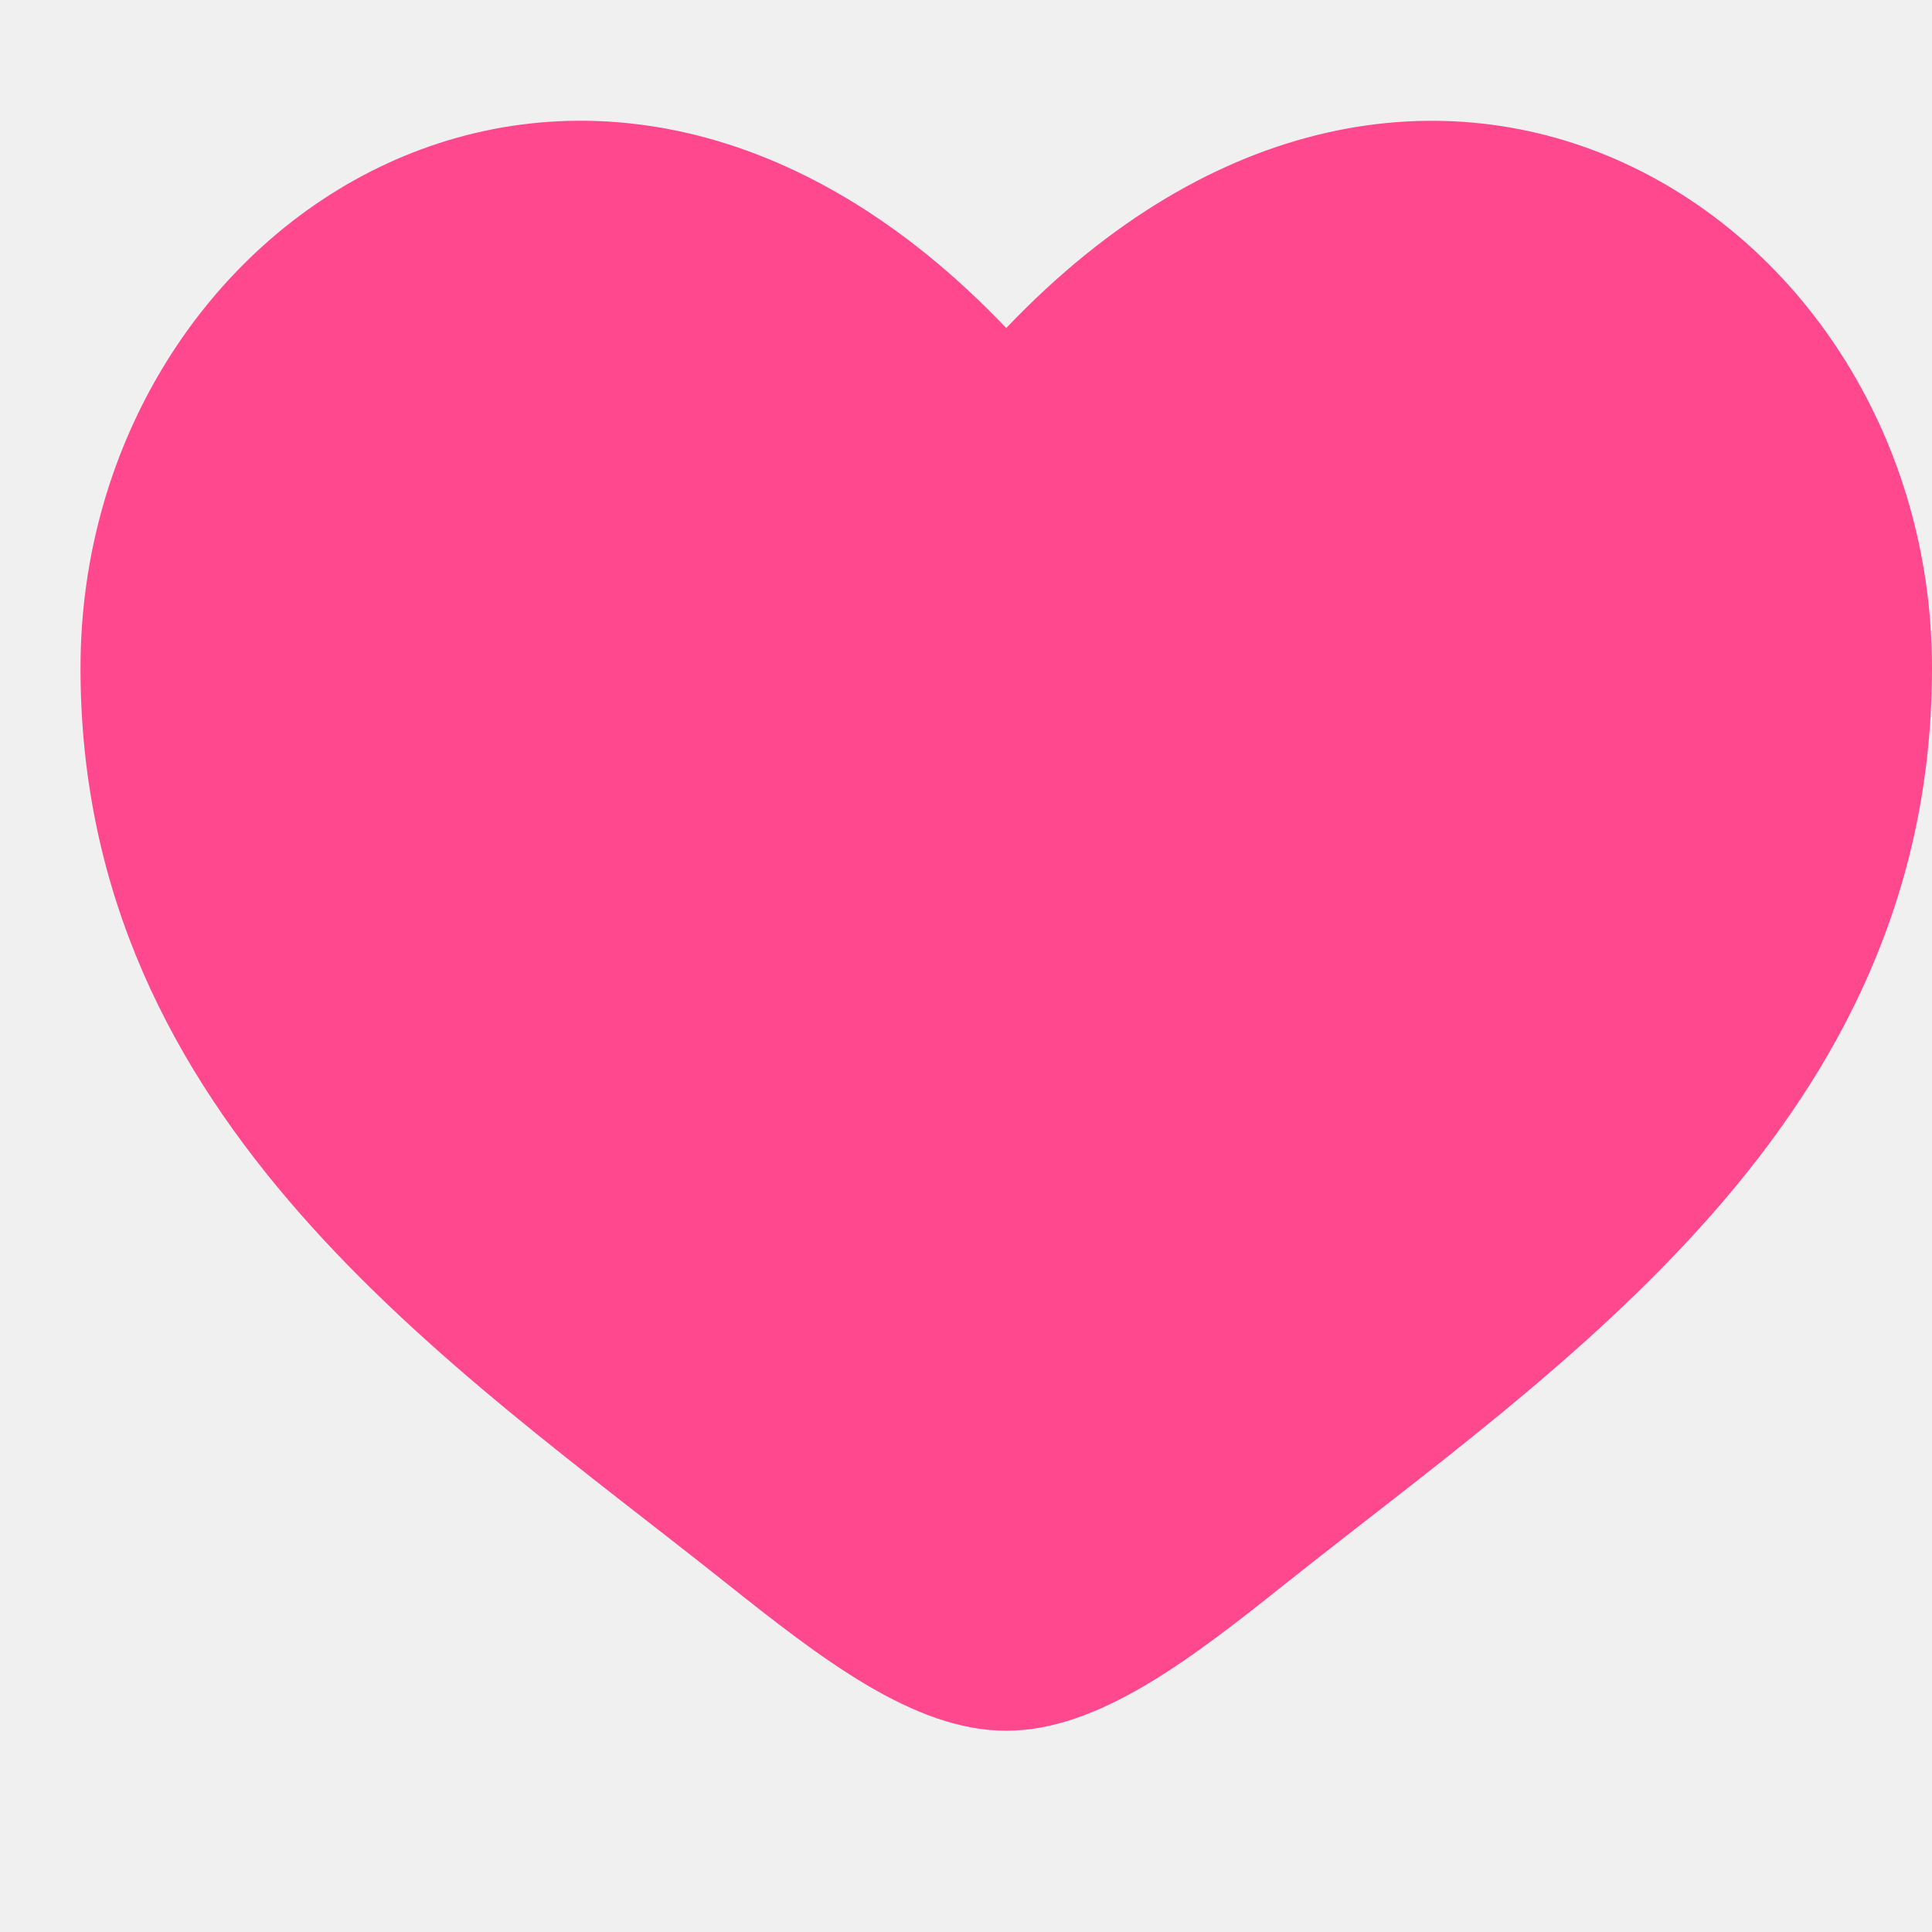
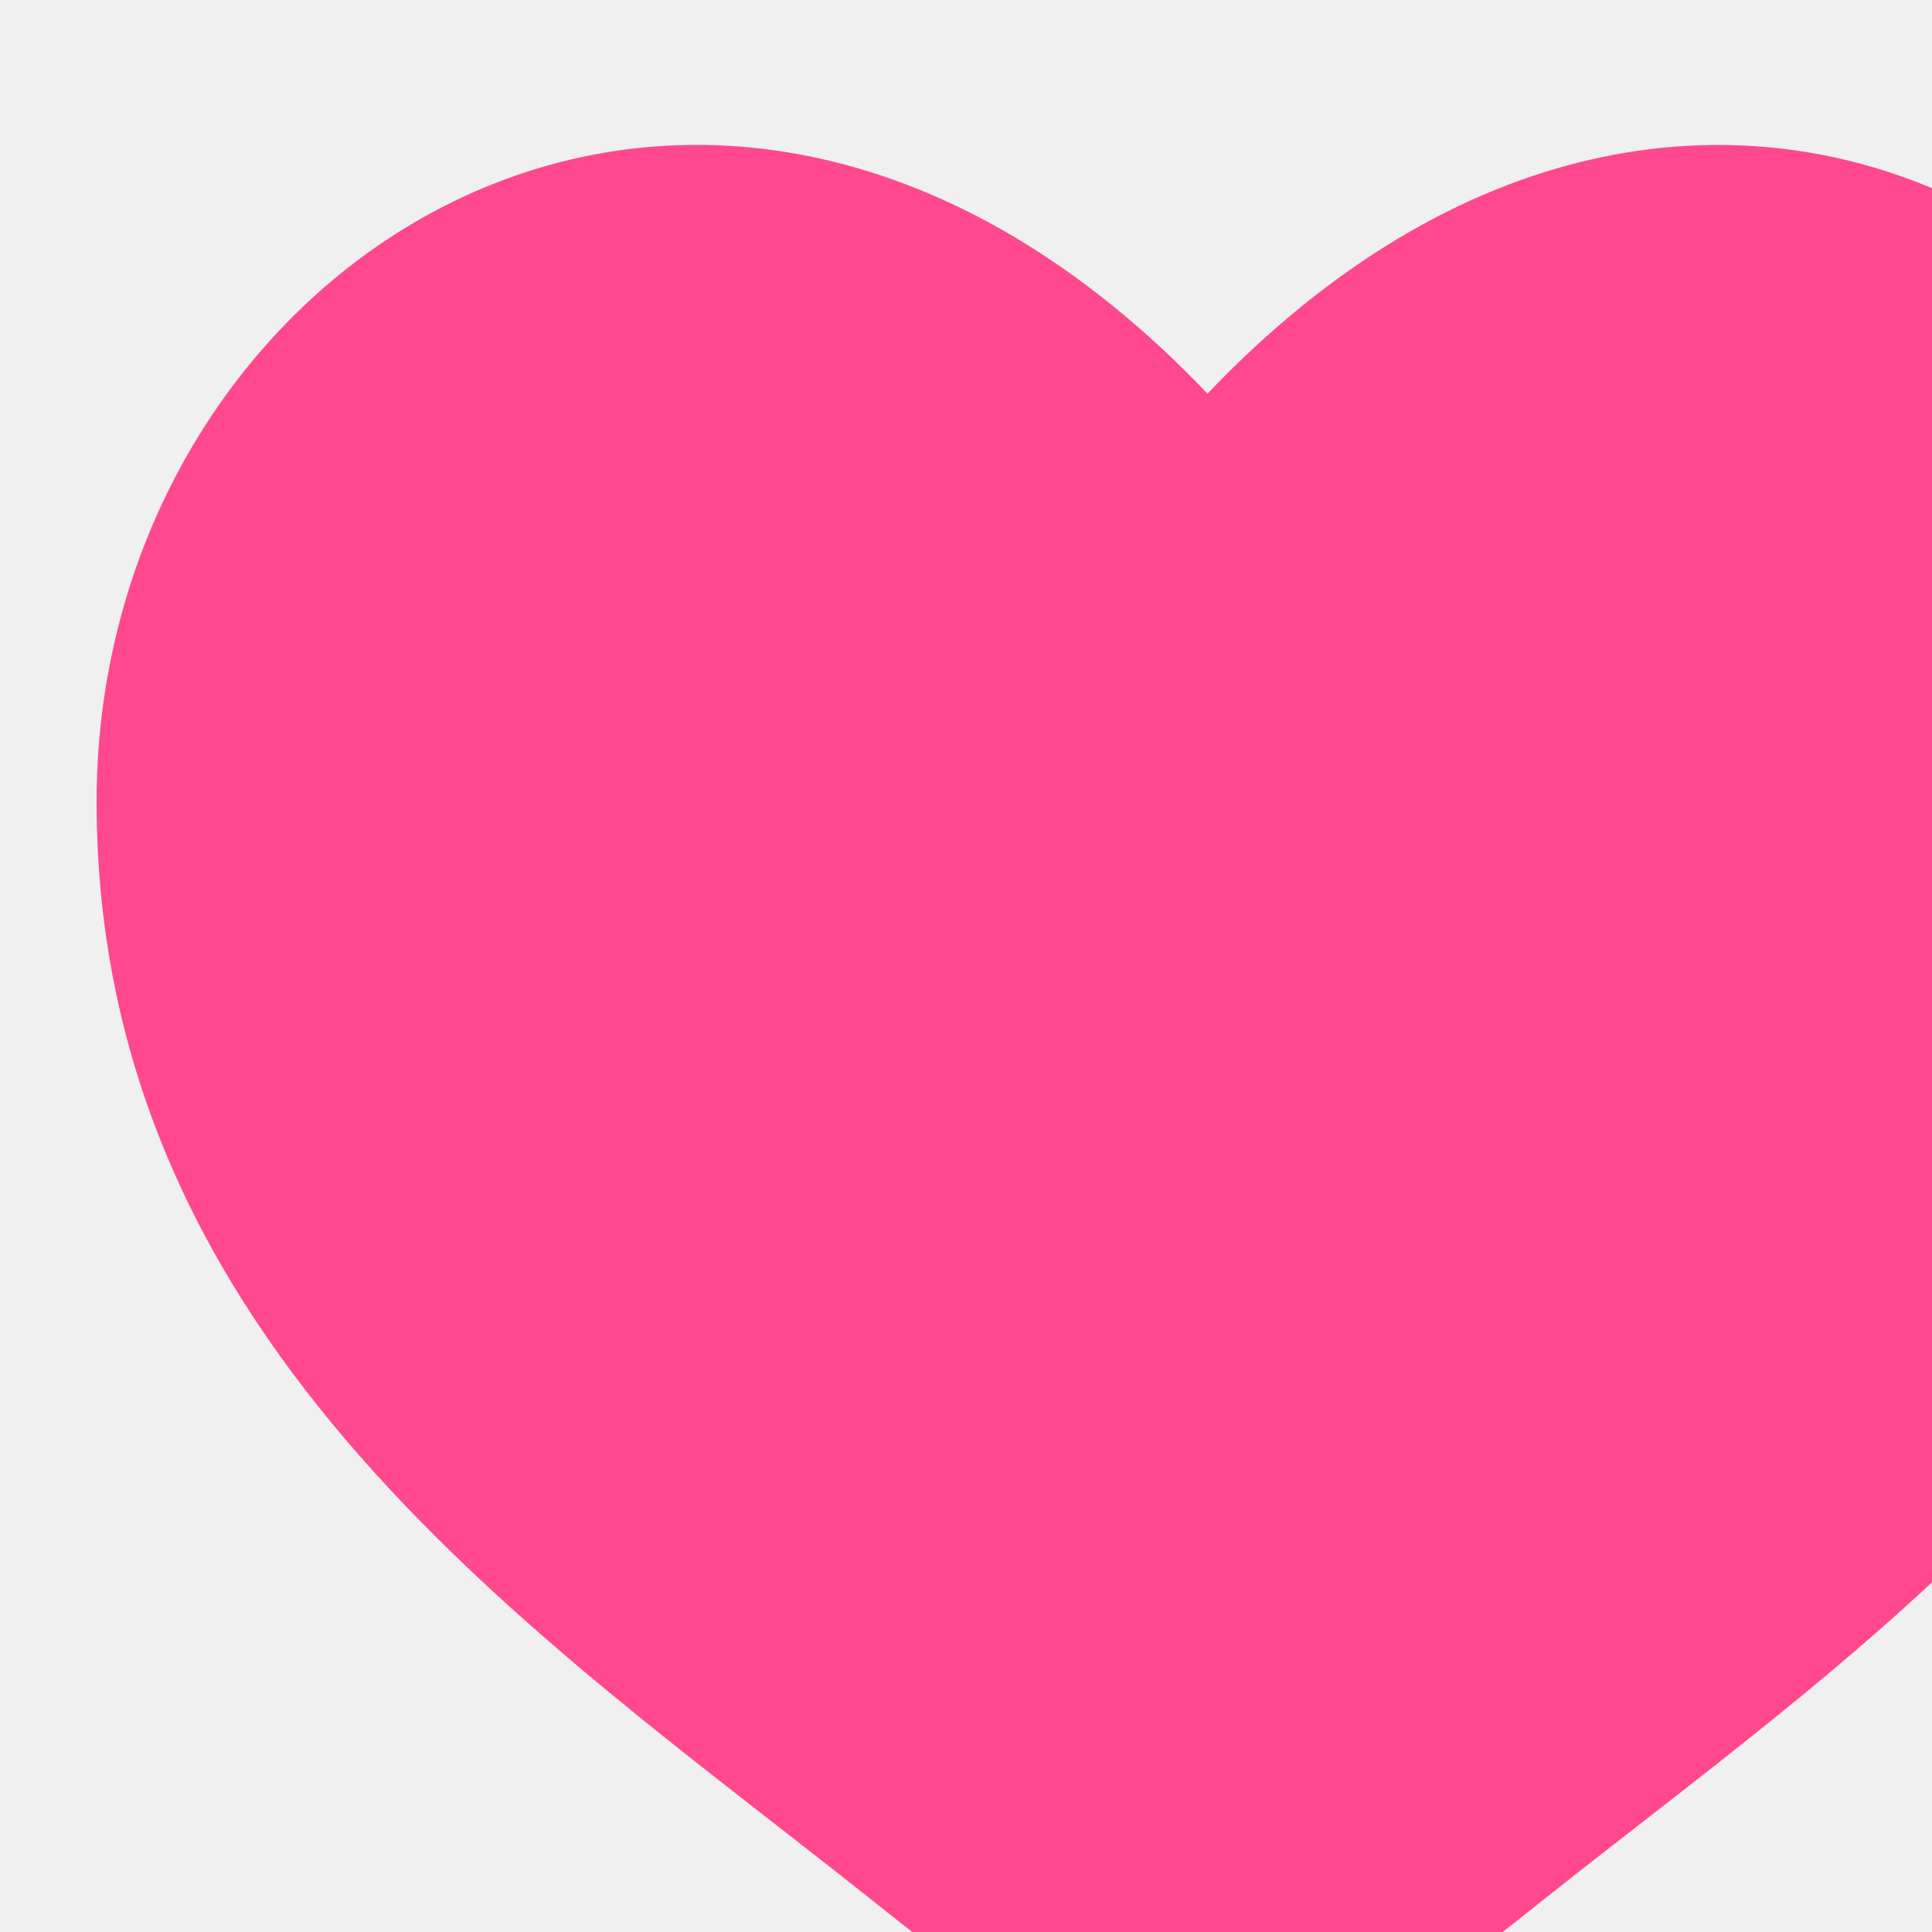
- <svg xmlns="http://www.w3.org/2000/svg" width="24" height="24" viewBox="0 0 24 24" fill="none">
+ <svg xmlns="http://www.w3.org/2000/svg" width="20" height="20" viewBox="0 0 20 20" fill="none">
  <g clip-path="url(#clip0_2250_1029)">
    <path d="M1 8.299C1 13.948 5.623 16.959 9.006 19.654C10.2 20.604 11.35 21.5 12.5 21.5C13.65 21.5 14.8 20.605 15.994 19.653C19.378 16.96 24 13.948 24 8.3C24 2.652 17.675 -1.358 12.5 4.075C7.325 -1.358 1 2.649 1 8.299Z" fill="#FF488E" />
  </g>
  <defs>
    <clipPath id="clip0_2250_1029">
-       <rect width="24" height="24" fill="white" />
+       <rect width="20" height="20" fill="white" />
    </clipPath>
  </defs>
</svg>
